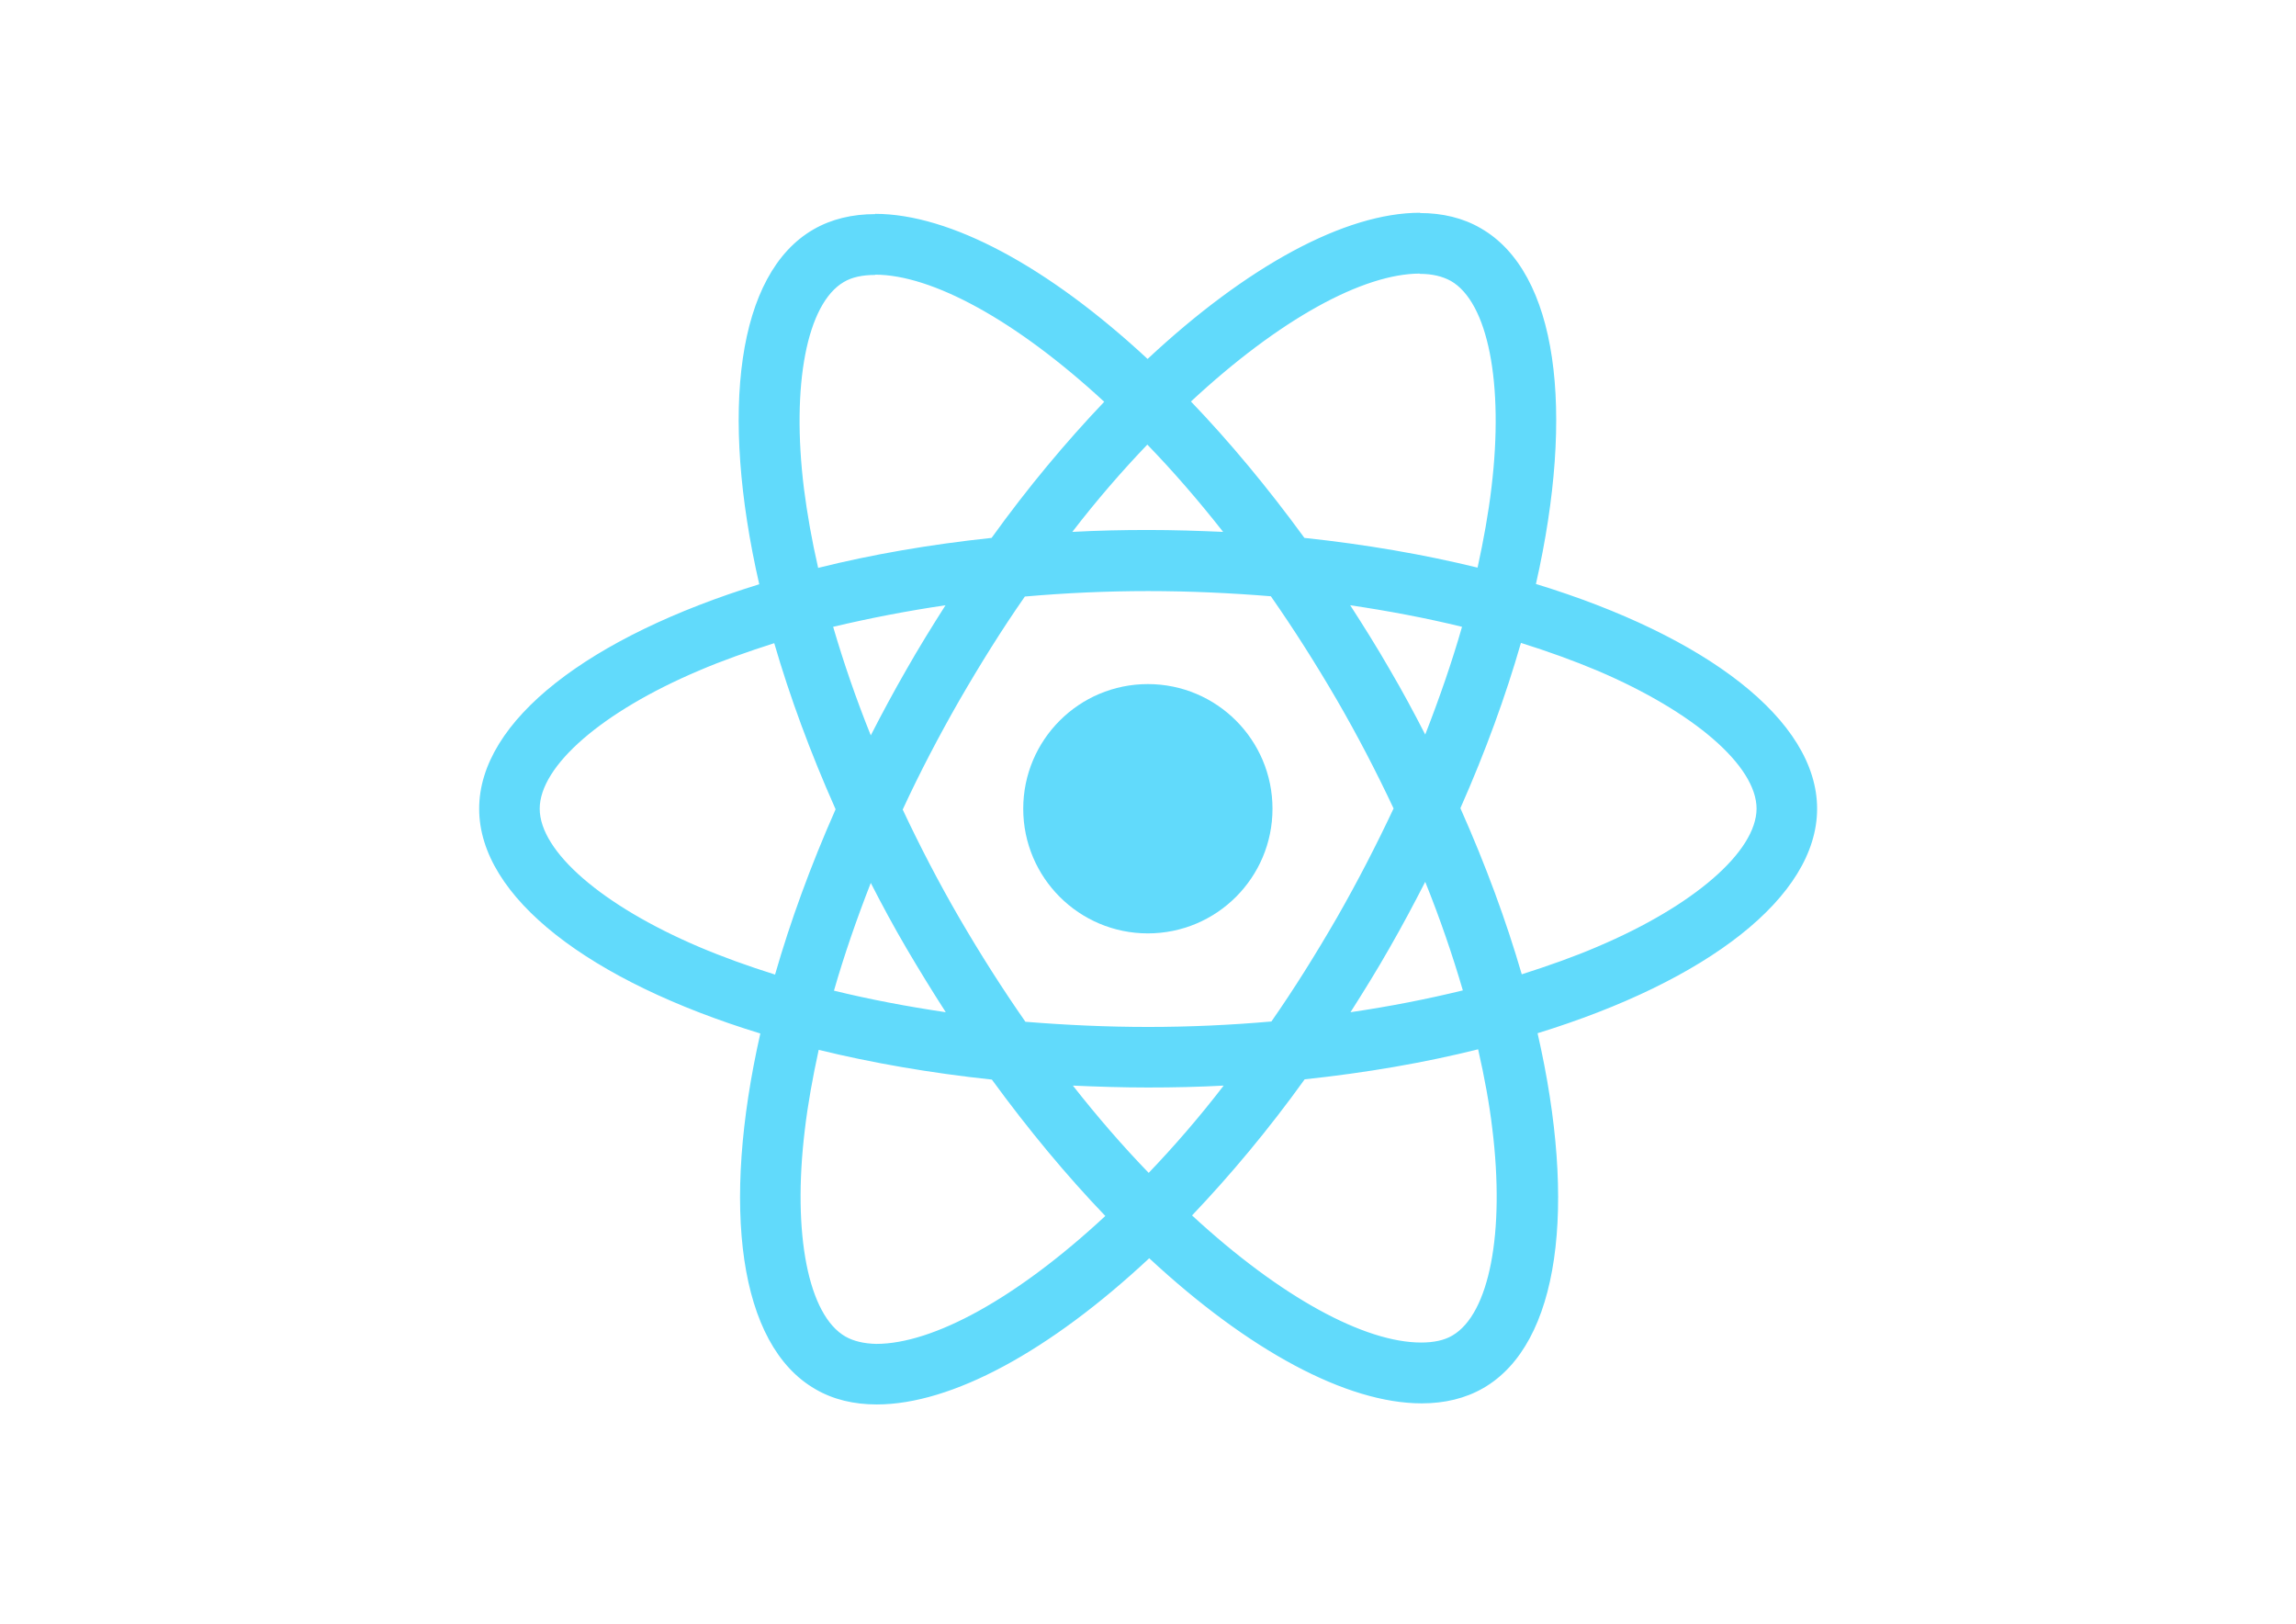
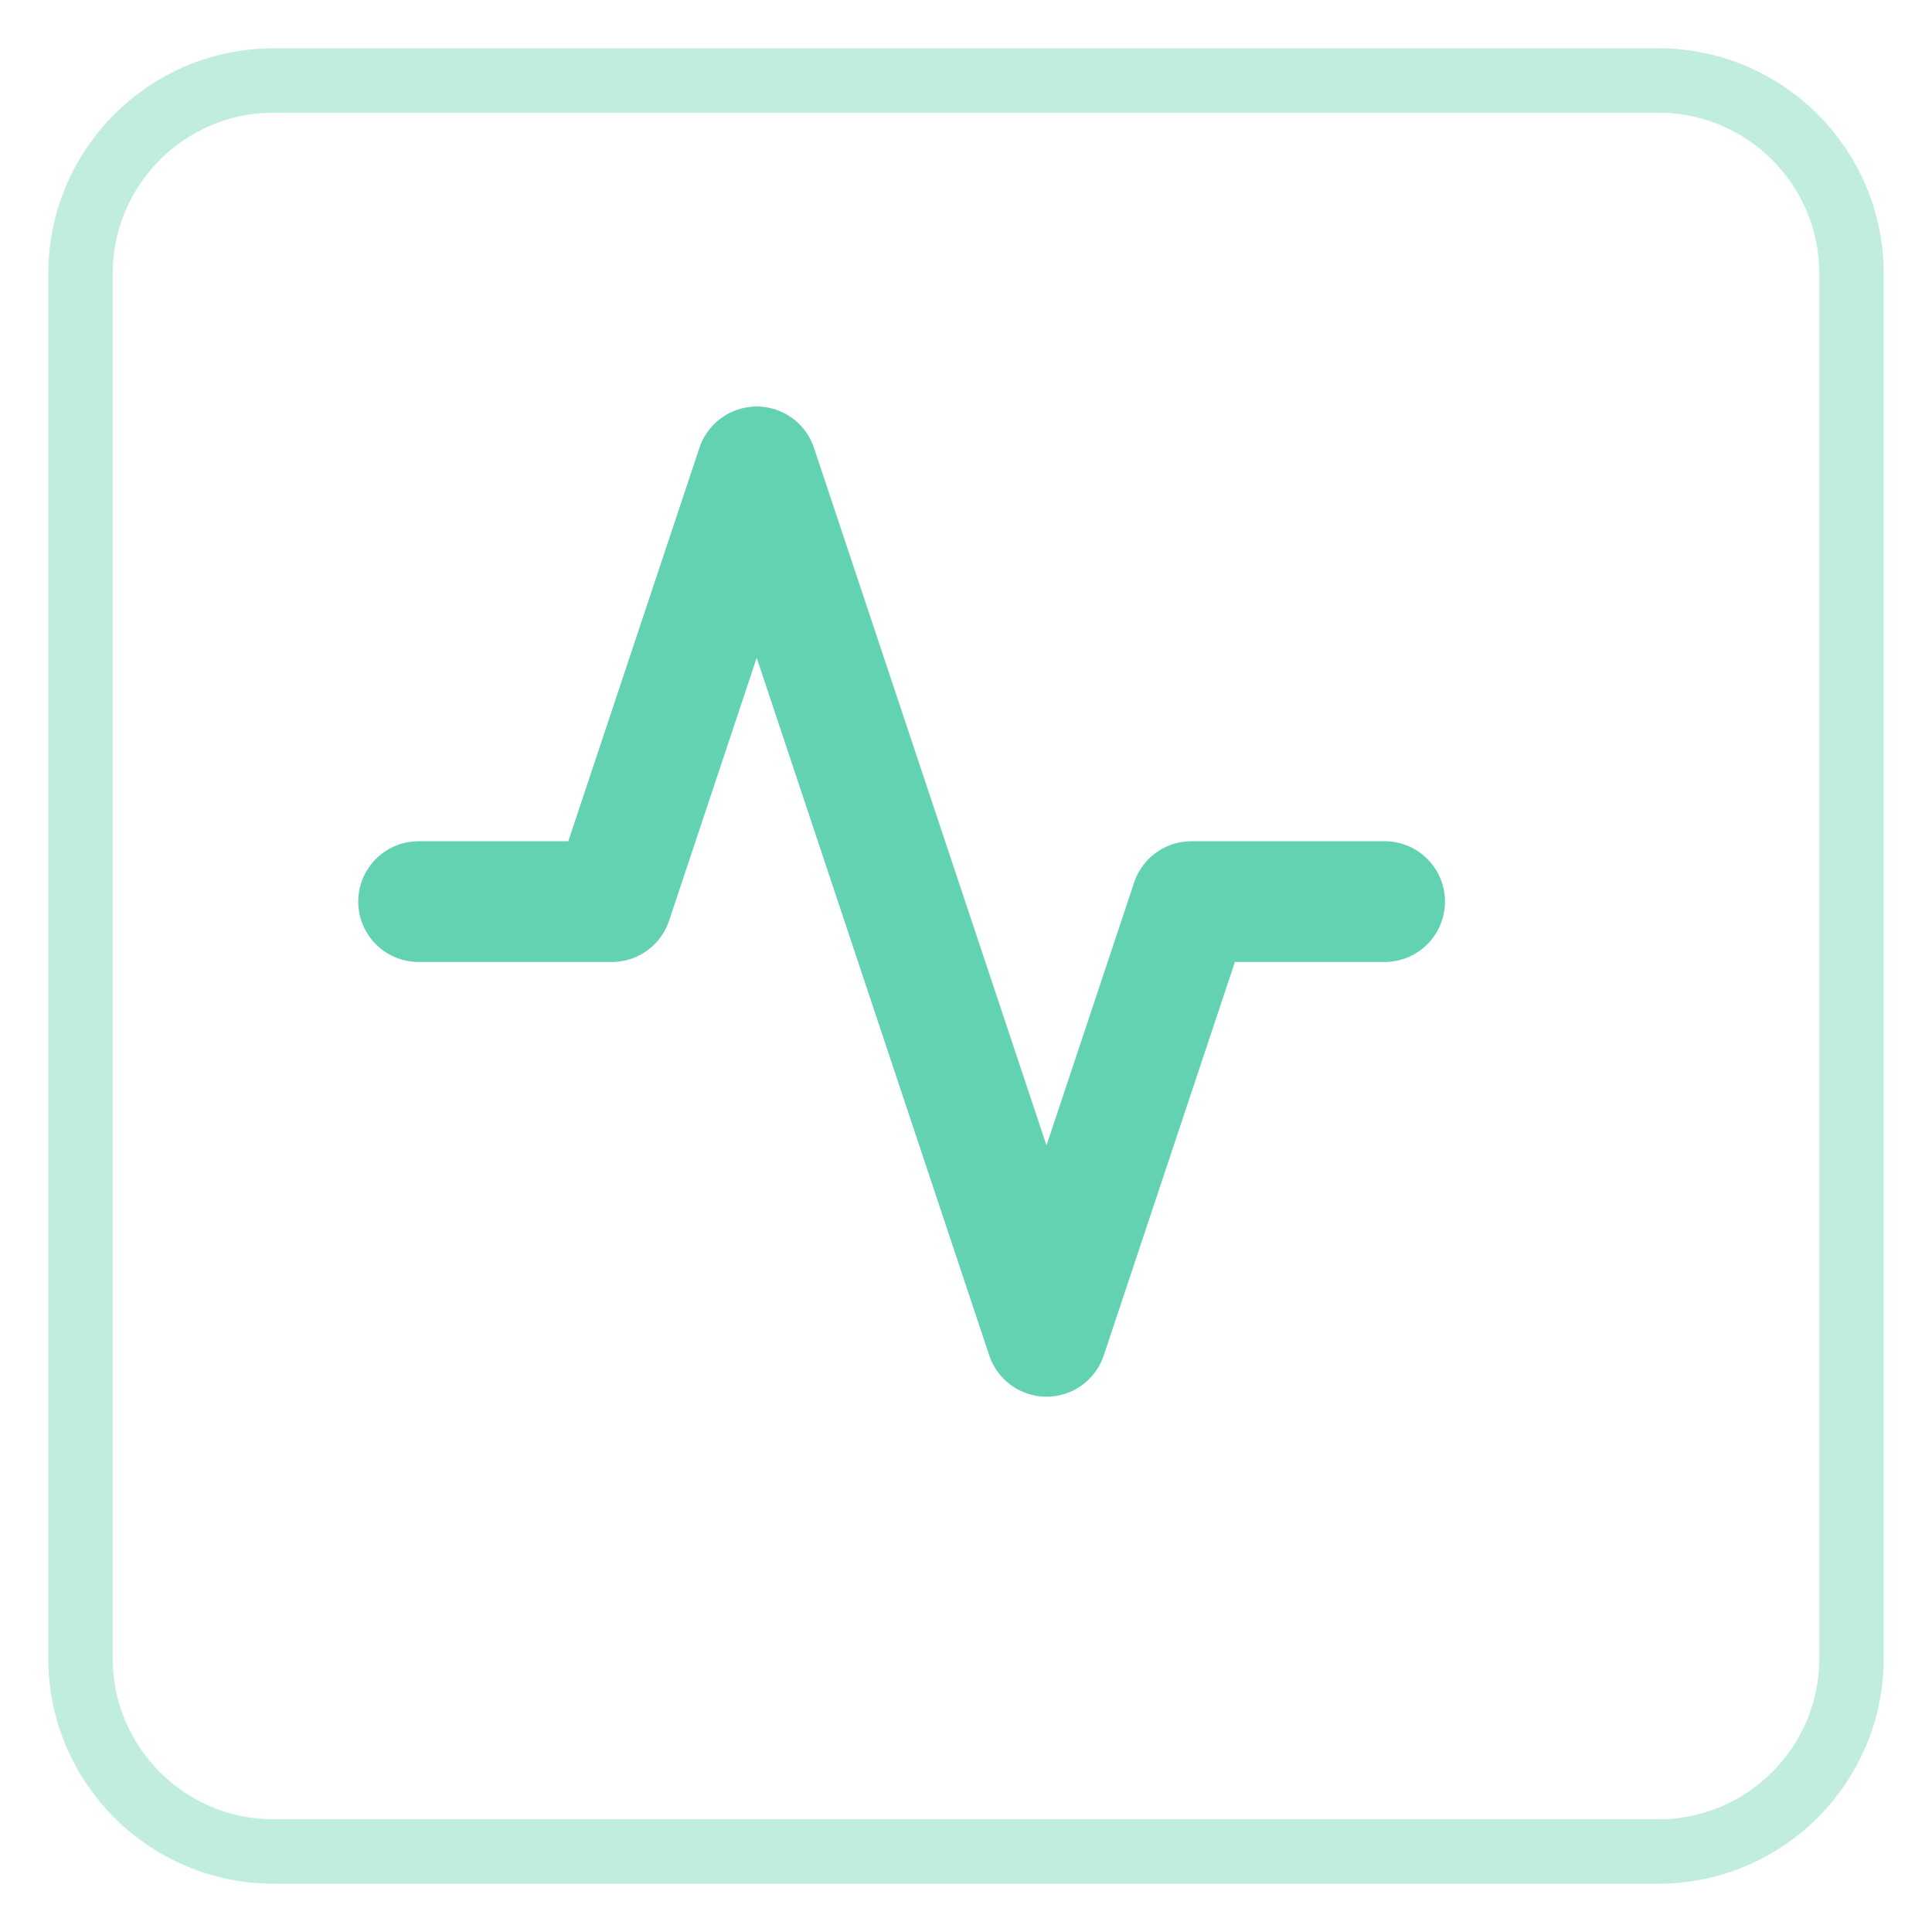
- <svg xmlns="http://www.w3.org/2000/svg" viewBox="0 0 841.9 595.3">
-   <g fill="#61DAFB">
-     <path d="M666.3 296.5c0-32.5-40.7-63.3-103.1-82.4 14.4-63.6 8-114.2-20.2-130.4-6.5-3.8-14.1-5.6-22.4-5.6v22.3c4.6 0 8.3.9 11.4 2.6 13.6 7.8 19.5 37.5 14.9 75.7-1.1 9.4-2.9 19.3-5.1 29.4-19.6-4.8-41-8.5-63.5-10.9-13.5-18.5-27.5-35.3-41.6-50 32.6-30.3 63.2-46.9 84-46.9V78c-27.5 0-63.5 19.6-99.9 53.6-36.4-33.8-72.4-53.2-99.9-53.2v22.3c20.7 0 51.4 16.5 84 46.6-14 14.7-28 31.4-41.3 49.9-22.6 2.4-44 6.1-63.6 11-2.3-10-4-19.7-5.2-29-4.7-38.2 1.1-67.9 14.6-75.8 3-1.8 6.9-2.6 11.5-2.6V78.5c-8.4 0-16 1.8-22.6 5.6-28.1 16.2-34.4 66.7-19.9 130.1-62.2 19.2-102.7 49.9-102.7 82.3 0 32.5 40.7 63.3 103.1 82.4-14.4 63.6-8 114.2 20.2 130.4 6.5 3.8 14.1 5.6 22.5 5.6 27.5 0 63.5-19.6 99.9-53.6 36.4 33.8 72.4 53.2 99.9 53.2 8.4 0 16-1.8 22.6-5.6 28.1-16.2 34.4-66.7 19.9-130.1 62-19.1 102.5-49.9 102.5-82.3zm-130.2-66.7c-3.7 12.9-8.3 26.2-13.5 39.5-4.1-8-8.4-16-13.1-24-4.6-8-9.5-15.8-14.4-23.4 14.2 2.1 27.9 4.7 41 7.9zm-45.8 106.5c-7.8 13.5-15.8 26.3-24.1 38.2-14.9 1.3-30 2-45.2 2-15.1 0-30.2-.7-45-1.9-8.3-11.9-16.4-24.6-24.2-38-7.6-13.1-14.5-26.4-20.8-39.8 6.2-13.4 13.2-26.8 20.7-39.9 7.8-13.5 15.8-26.3 24.1-38.2 14.9-1.3 30-2 45.2-2 15.1 0 30.2.7 45 1.9 8.3 11.9 16.4 24.6 24.2 38 7.6 13.1 14.5 26.4 20.8 39.8-6.3 13.4-13.2 26.8-20.7 39.9zm32.3-13c5.4 13.4 10 26.8 13.8 39.8-13.1 3.2-26.9 5.9-41.2 8 4.9-7.7 9.8-15.6 14.4-23.7 4.6-8 8.9-16.1 13-24.1zM421.2 430c-9.3-9.6-18.6-20.3-27.8-32 9 .4 18.2.7 27.5.7 9.4 0 18.7-.2 27.8-.7-9 11.7-18.3 22.4-27.5 32zm-74.4-58.9c-14.2-2.1-27.9-4.7-41-7.9 3.7-12.9 8.3-26.2 13.5-39.5 4.1 8 8.4 16 13.1 24 4.7 8 9.5 15.8 14.4 23.4zM420.7 163c9.3 9.6 18.6 20.3 27.8 32-9-.4-18.2-.7-27.5-.7-9.4 0-18.7.2-27.8.7 9-11.7 18.3-22.4 27.5-32zm-74 58.9c-4.9 7.7-9.8 15.6-14.4 23.7-4.6 8-8.9 16-13 24-5.4-13.4-10-26.8-13.8-39.8 13.1-3.1 26.9-5.8 41.2-7.9zm-90.5 125.2c-35.4-15.1-58.3-34.9-58.3-50.6 0-15.7 22.9-35.6 58.3-50.6 8.6-3.7 18-7 27.7-10.1 5.7 19.6 13.2 40 22.5 60.9-9.2 20.8-16.6 41.1-22.2 60.6-9.9-3.1-19.3-6.5-28-10.2zM310 490c-13.6-7.8-19.5-37.5-14.9-75.7 1.1-9.4 2.9-19.3 5.1-29.4 19.6 4.8 41 8.5 63.5 10.9 13.5 18.5 27.5 35.3 41.6 50-32.6 30.3-63.2 46.9-84 46.9-4.5-.1-8.3-1-11.3-2.7zm237.2-76.2c4.7 38.2-1.1 67.9-14.6 75.8-3 1.8-6.9 2.6-11.5 2.6-20.7 0-51.4-16.5-84-46.6 14-14.7 28-31.4 41.3-49.9 22.6-2.4 44-6.1 63.6-11 2.3 10.1 4.1 19.8 5.2 29.1zm38.5-66.7c-8.6 3.7-18 7-27.7 10.1-5.7-19.6-13.2-40-22.5-60.9 9.2-20.8 16.6-41.1 22.2-60.6 9.9 3.1 19.3 6.5 28.1 10.2 35.4 15.1 58.3 34.9 58.3 50.6-.1 15.7-23 35.6-58.4 50.6zM320.8 78.4z" />
-     <circle cx="420.9" cy="296.5" r="45.7" />
-     <path d="M520.5 78.1z" />
+ <svg xmlns="http://www.w3.org/2000/svg" viewBox="0 0 120 120">
+   <rect x="5" y="5" width="110" height="110" rx="12" fill="none" stroke="rgba(99, 210, 179, 0.4)" stroke-width="4" />
+   <g transform="translate(20,20) scale(3)" fill="none" stroke="#63d2b3" stroke-width="2.5" stroke-linecap="round" stroke-linejoin="round">
+     <polyline points="22 12 18 12 15 21 9 3 6 12 2 12" />
  </g>
</svg>
